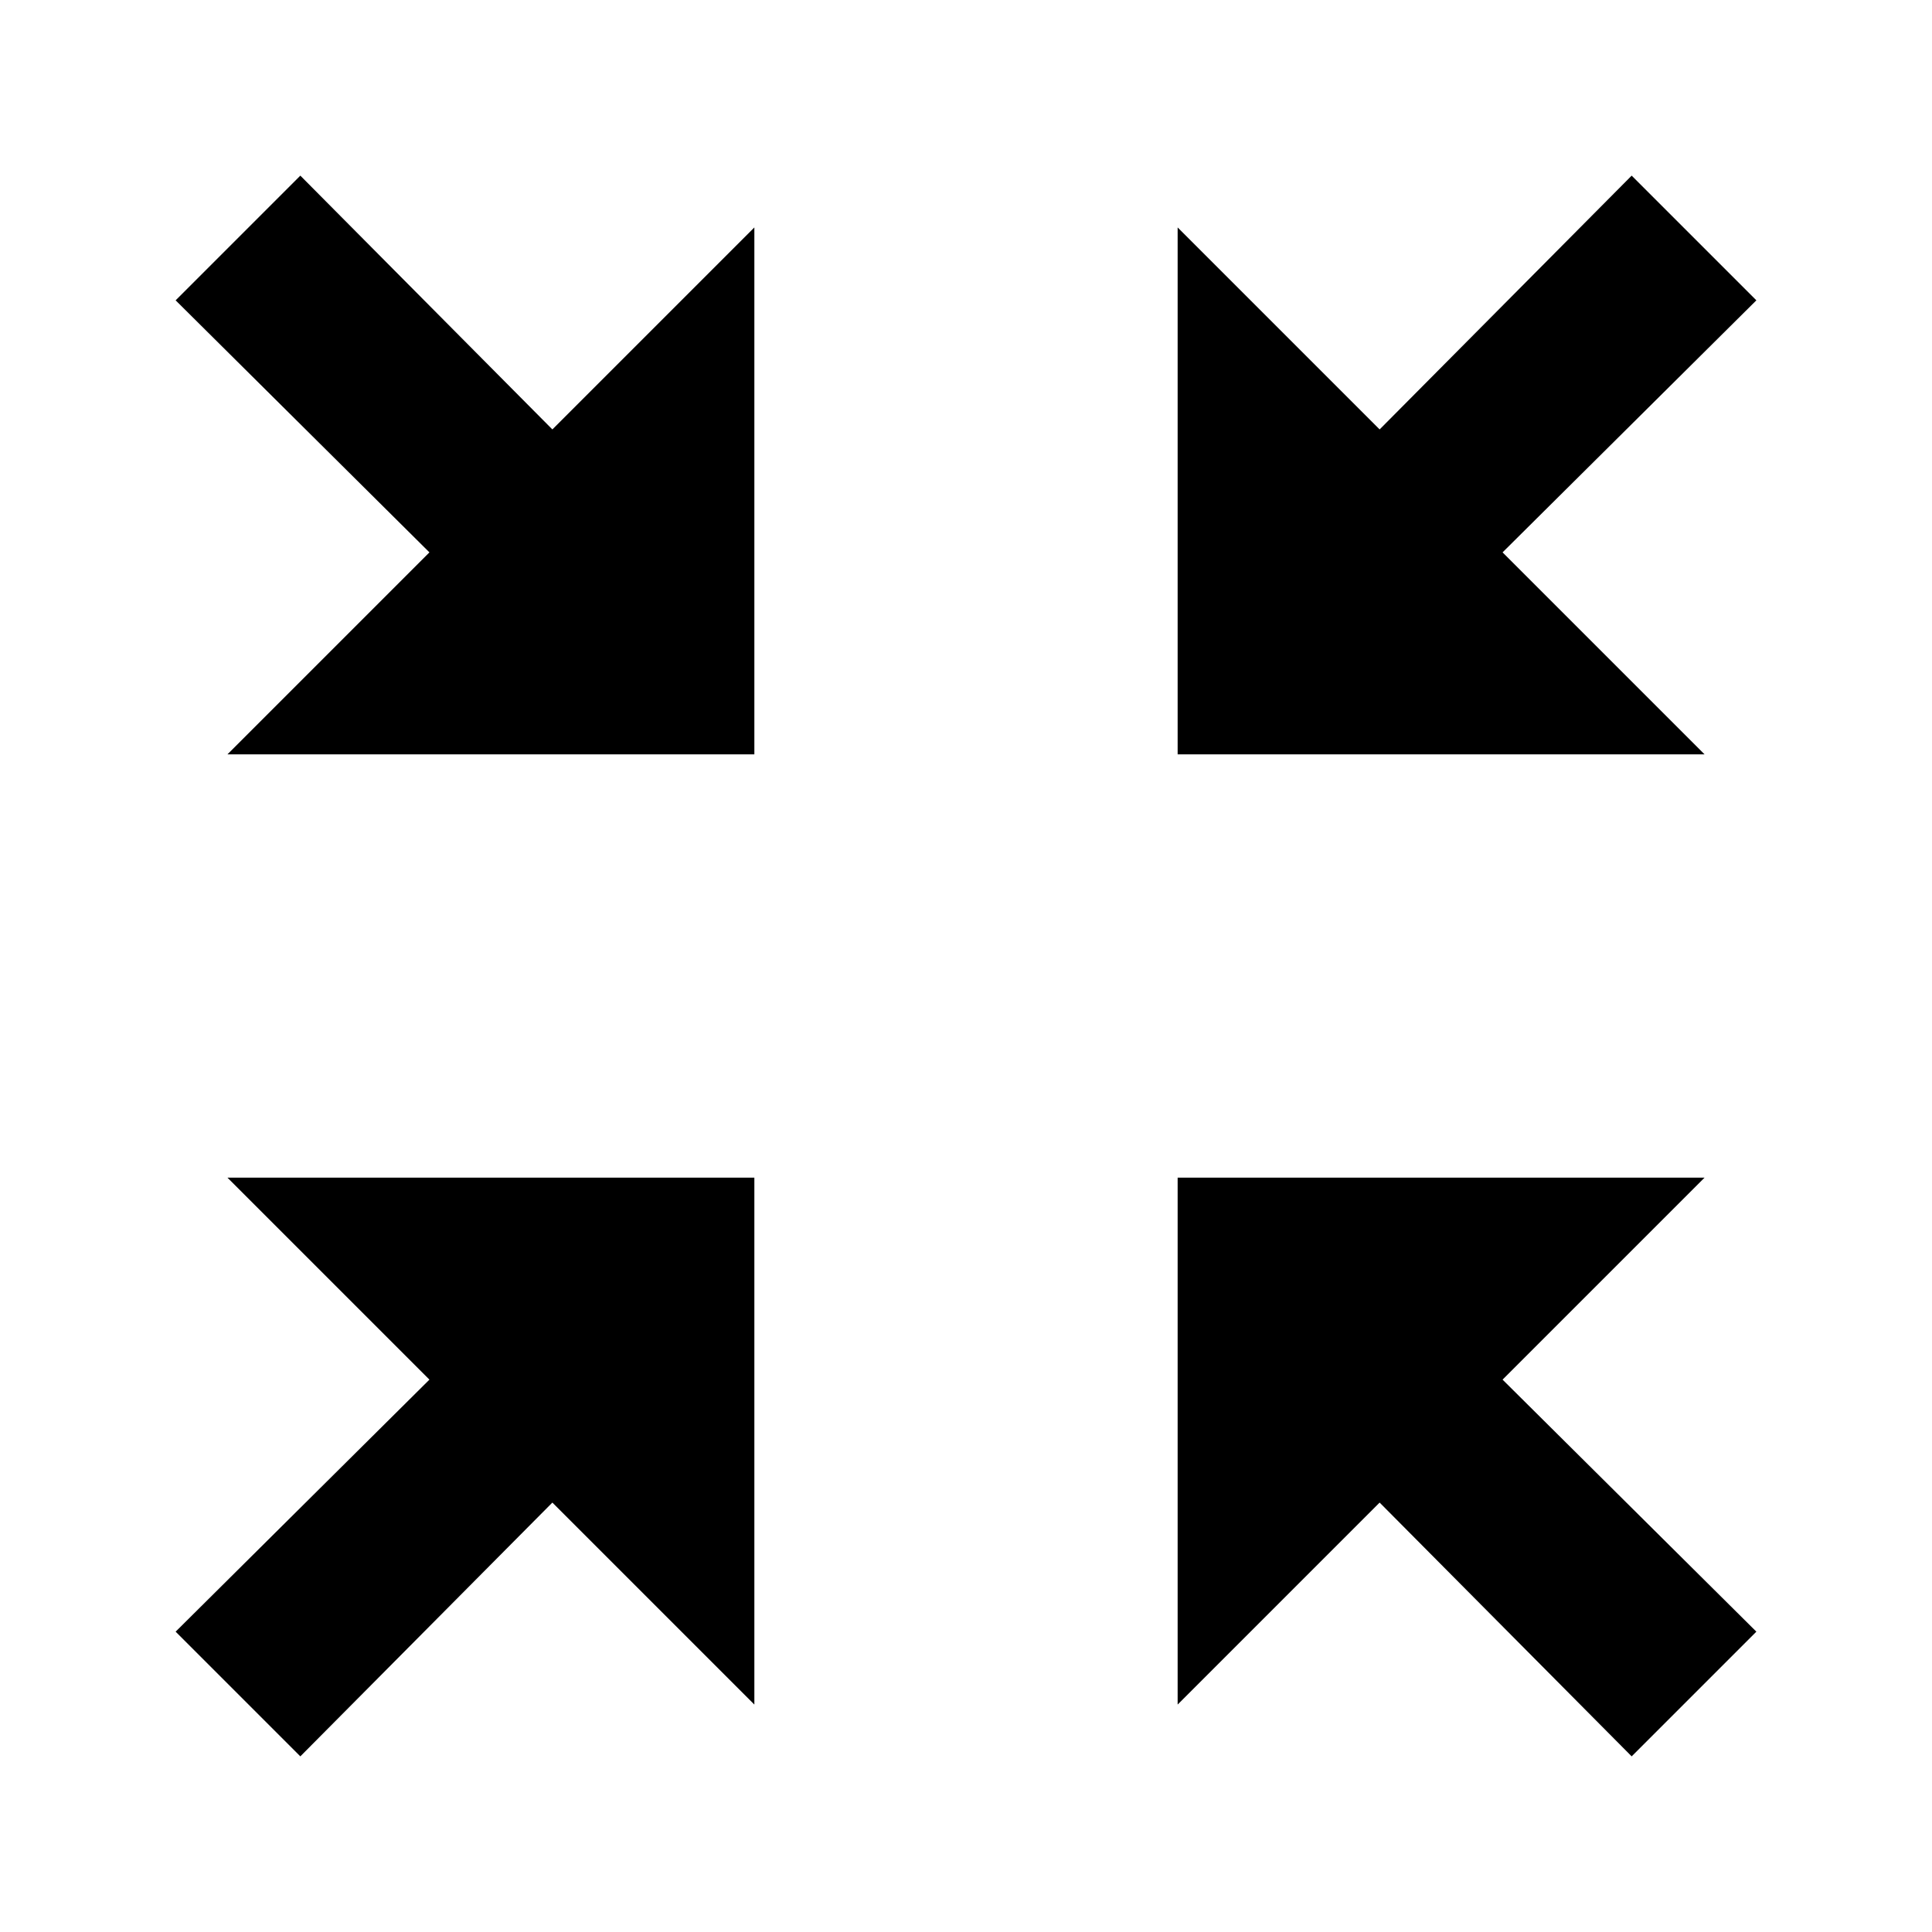
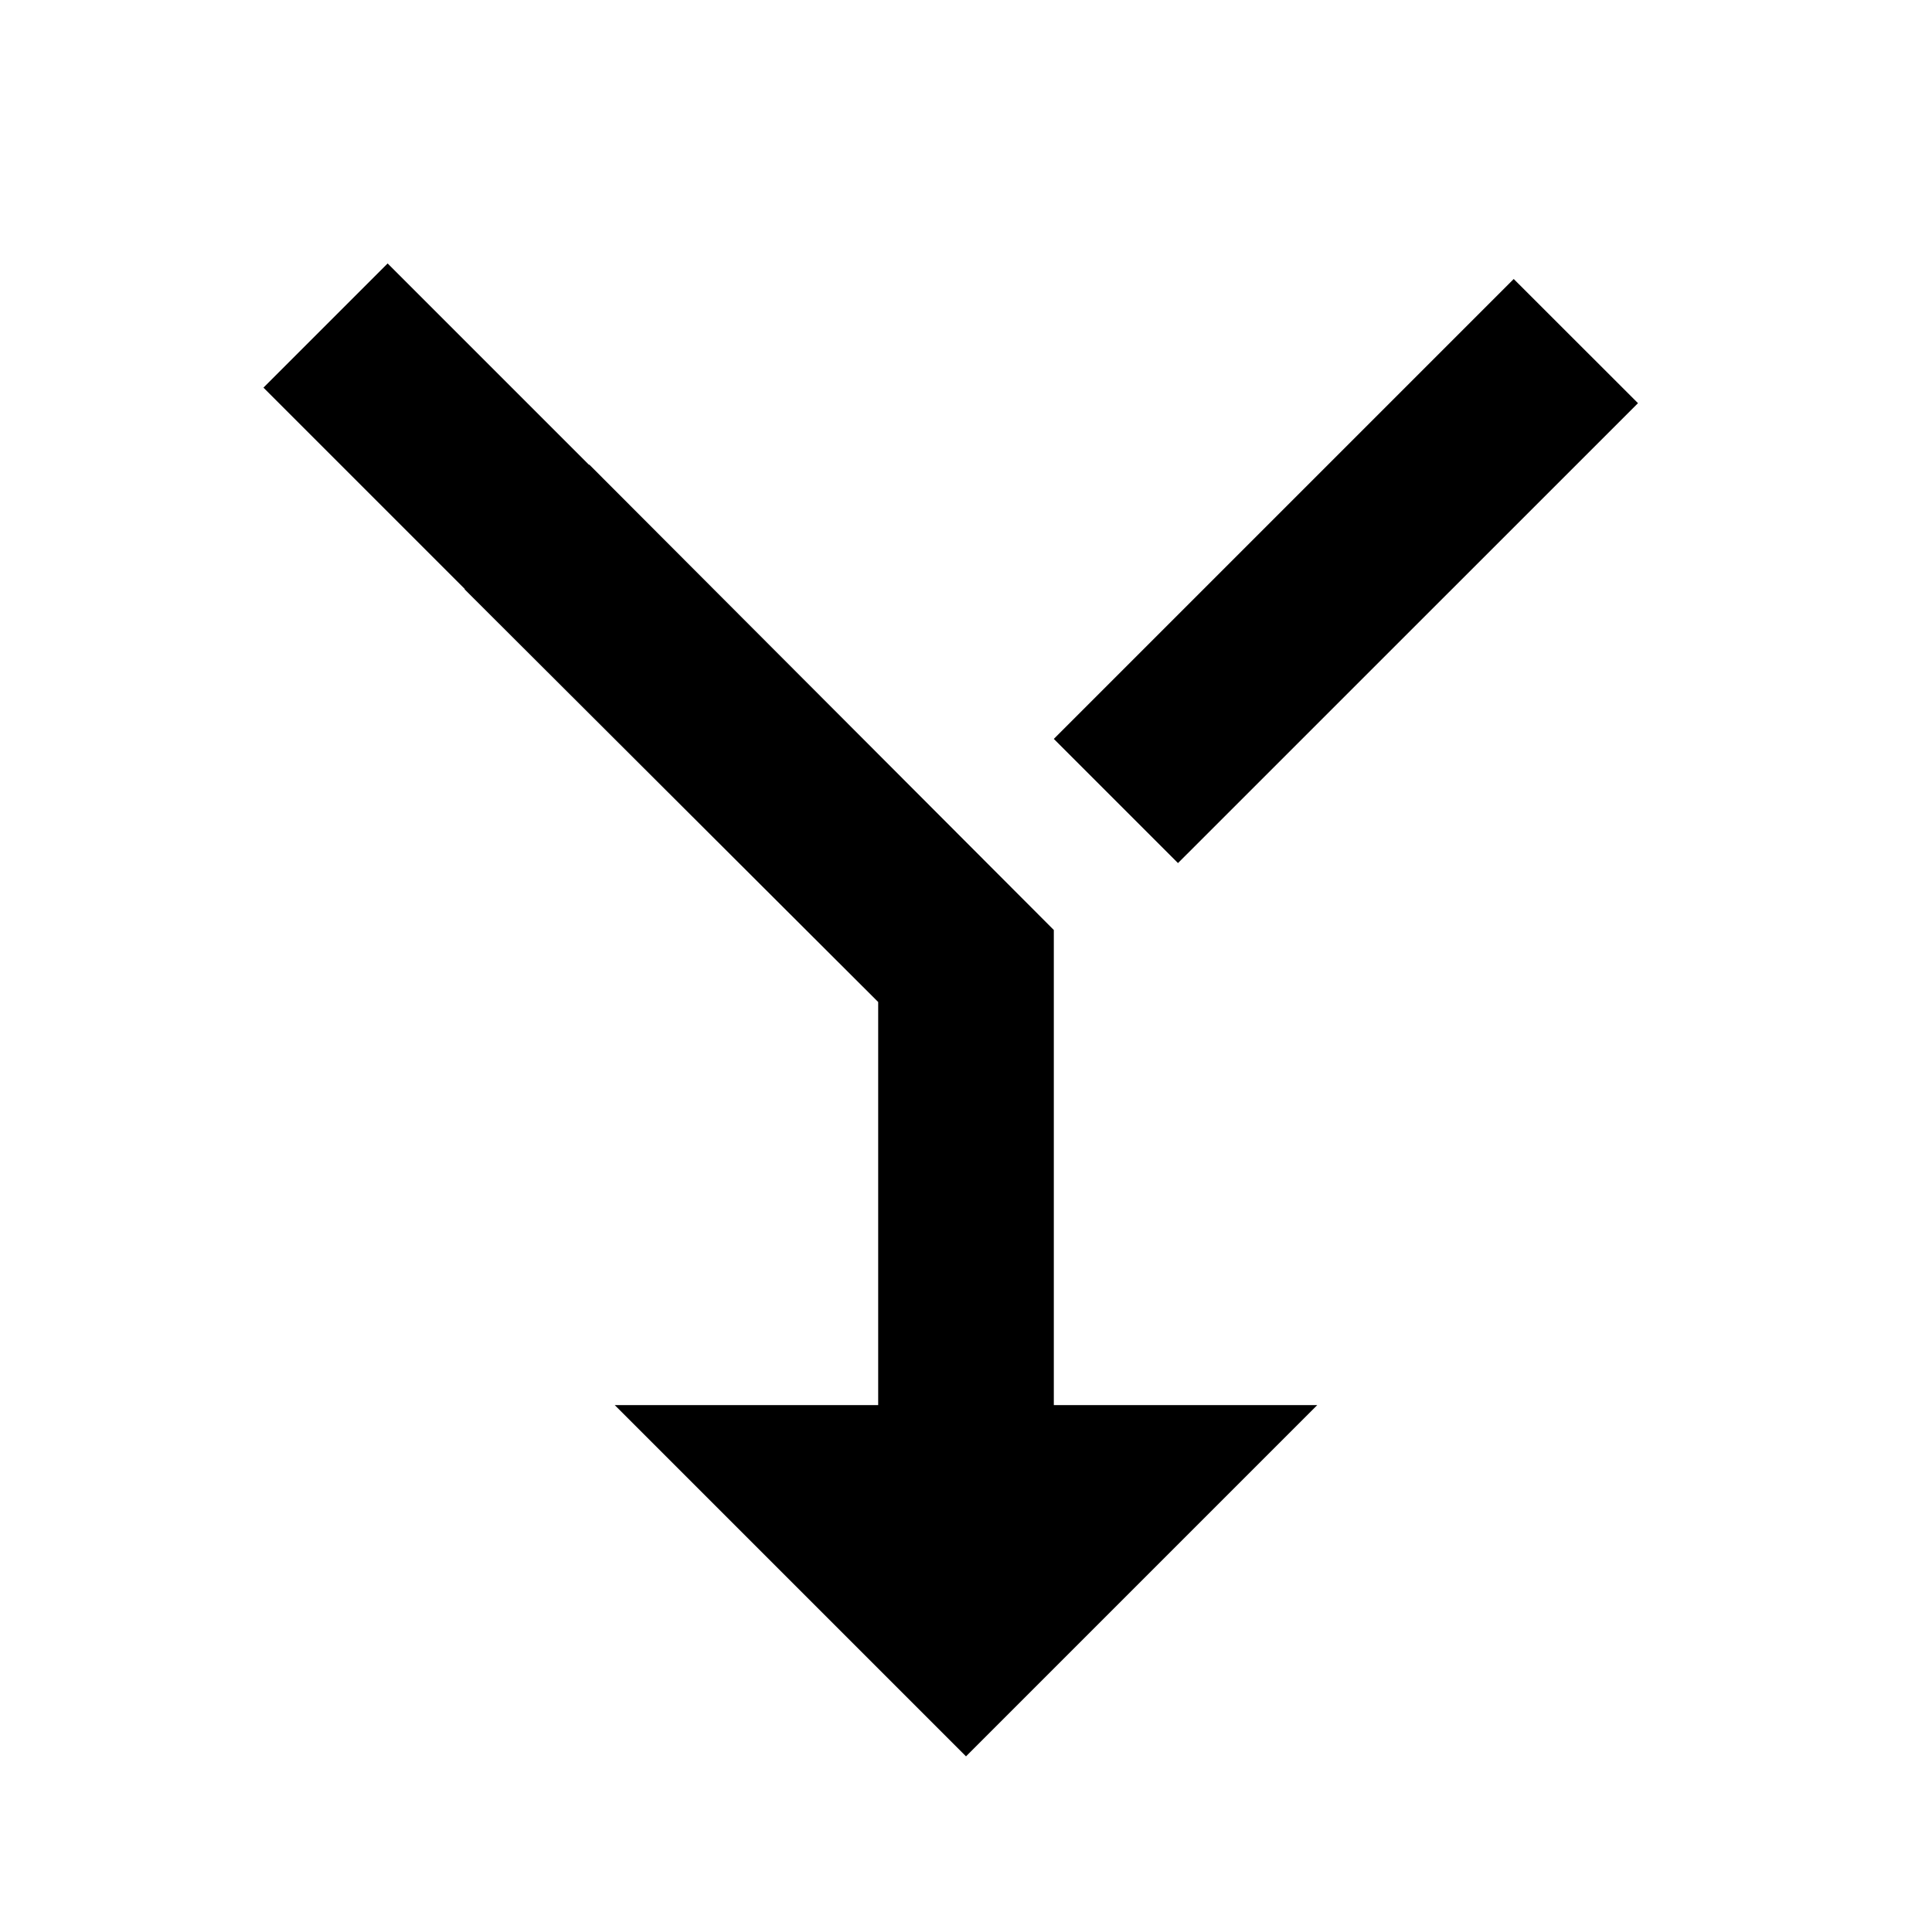
<svg xmlns="http://www.w3.org/2000/svg" width="22px" height="22px" viewBox="0 0 22 22" version="1.1">
  <defs />
  <g id="Page-1" stroke="none" stroke-width="1" fill="none" fill-rule="evenodd">
    <g id="enrichment-aggregation" fill="#000000">
-       <path d="M19.41,8.59 L17.11,6.29 L20,3.42 L18.58,2 L15.71,4.89 L13.41,2.59 L13.41,8.59 L19.41,8.59 Z M8.59,2.59 L6.29,4.89 L3.42,2 L2,3.42 L4.89,6.29 L2.59,8.59 L8.59,8.59 L8.59,2.59 Z M2.59,13.41 L4.89,15.71 L2,18.58 L3.42,20 L6.29,17.11 L8.59,19.41 L8.59,13.41 L2.59,13.41 Z M13.41,19.41 L15.71,17.11 L18.58,20 L20,18.58 L17.11,15.71 L19.41,13.41 L13.41,13.41 L13.41,19.41 Z" id="Shape" />
+       <path d="M12,16 L15,16 L11,20 L7,16 L10,16 L10,11.41 L5.29,6.71 L5.293,6.707 L3,4.414 L4.414,3 L6.707,5.293 L6.71,5.29 L12,10.59 L12,16 Z M17.237,3.177 L18.652,4.591 L13.414,9.828 L12,8.414 L17.237,3.177 Z" id="Path" />
    </g>
  </g>
</svg>
